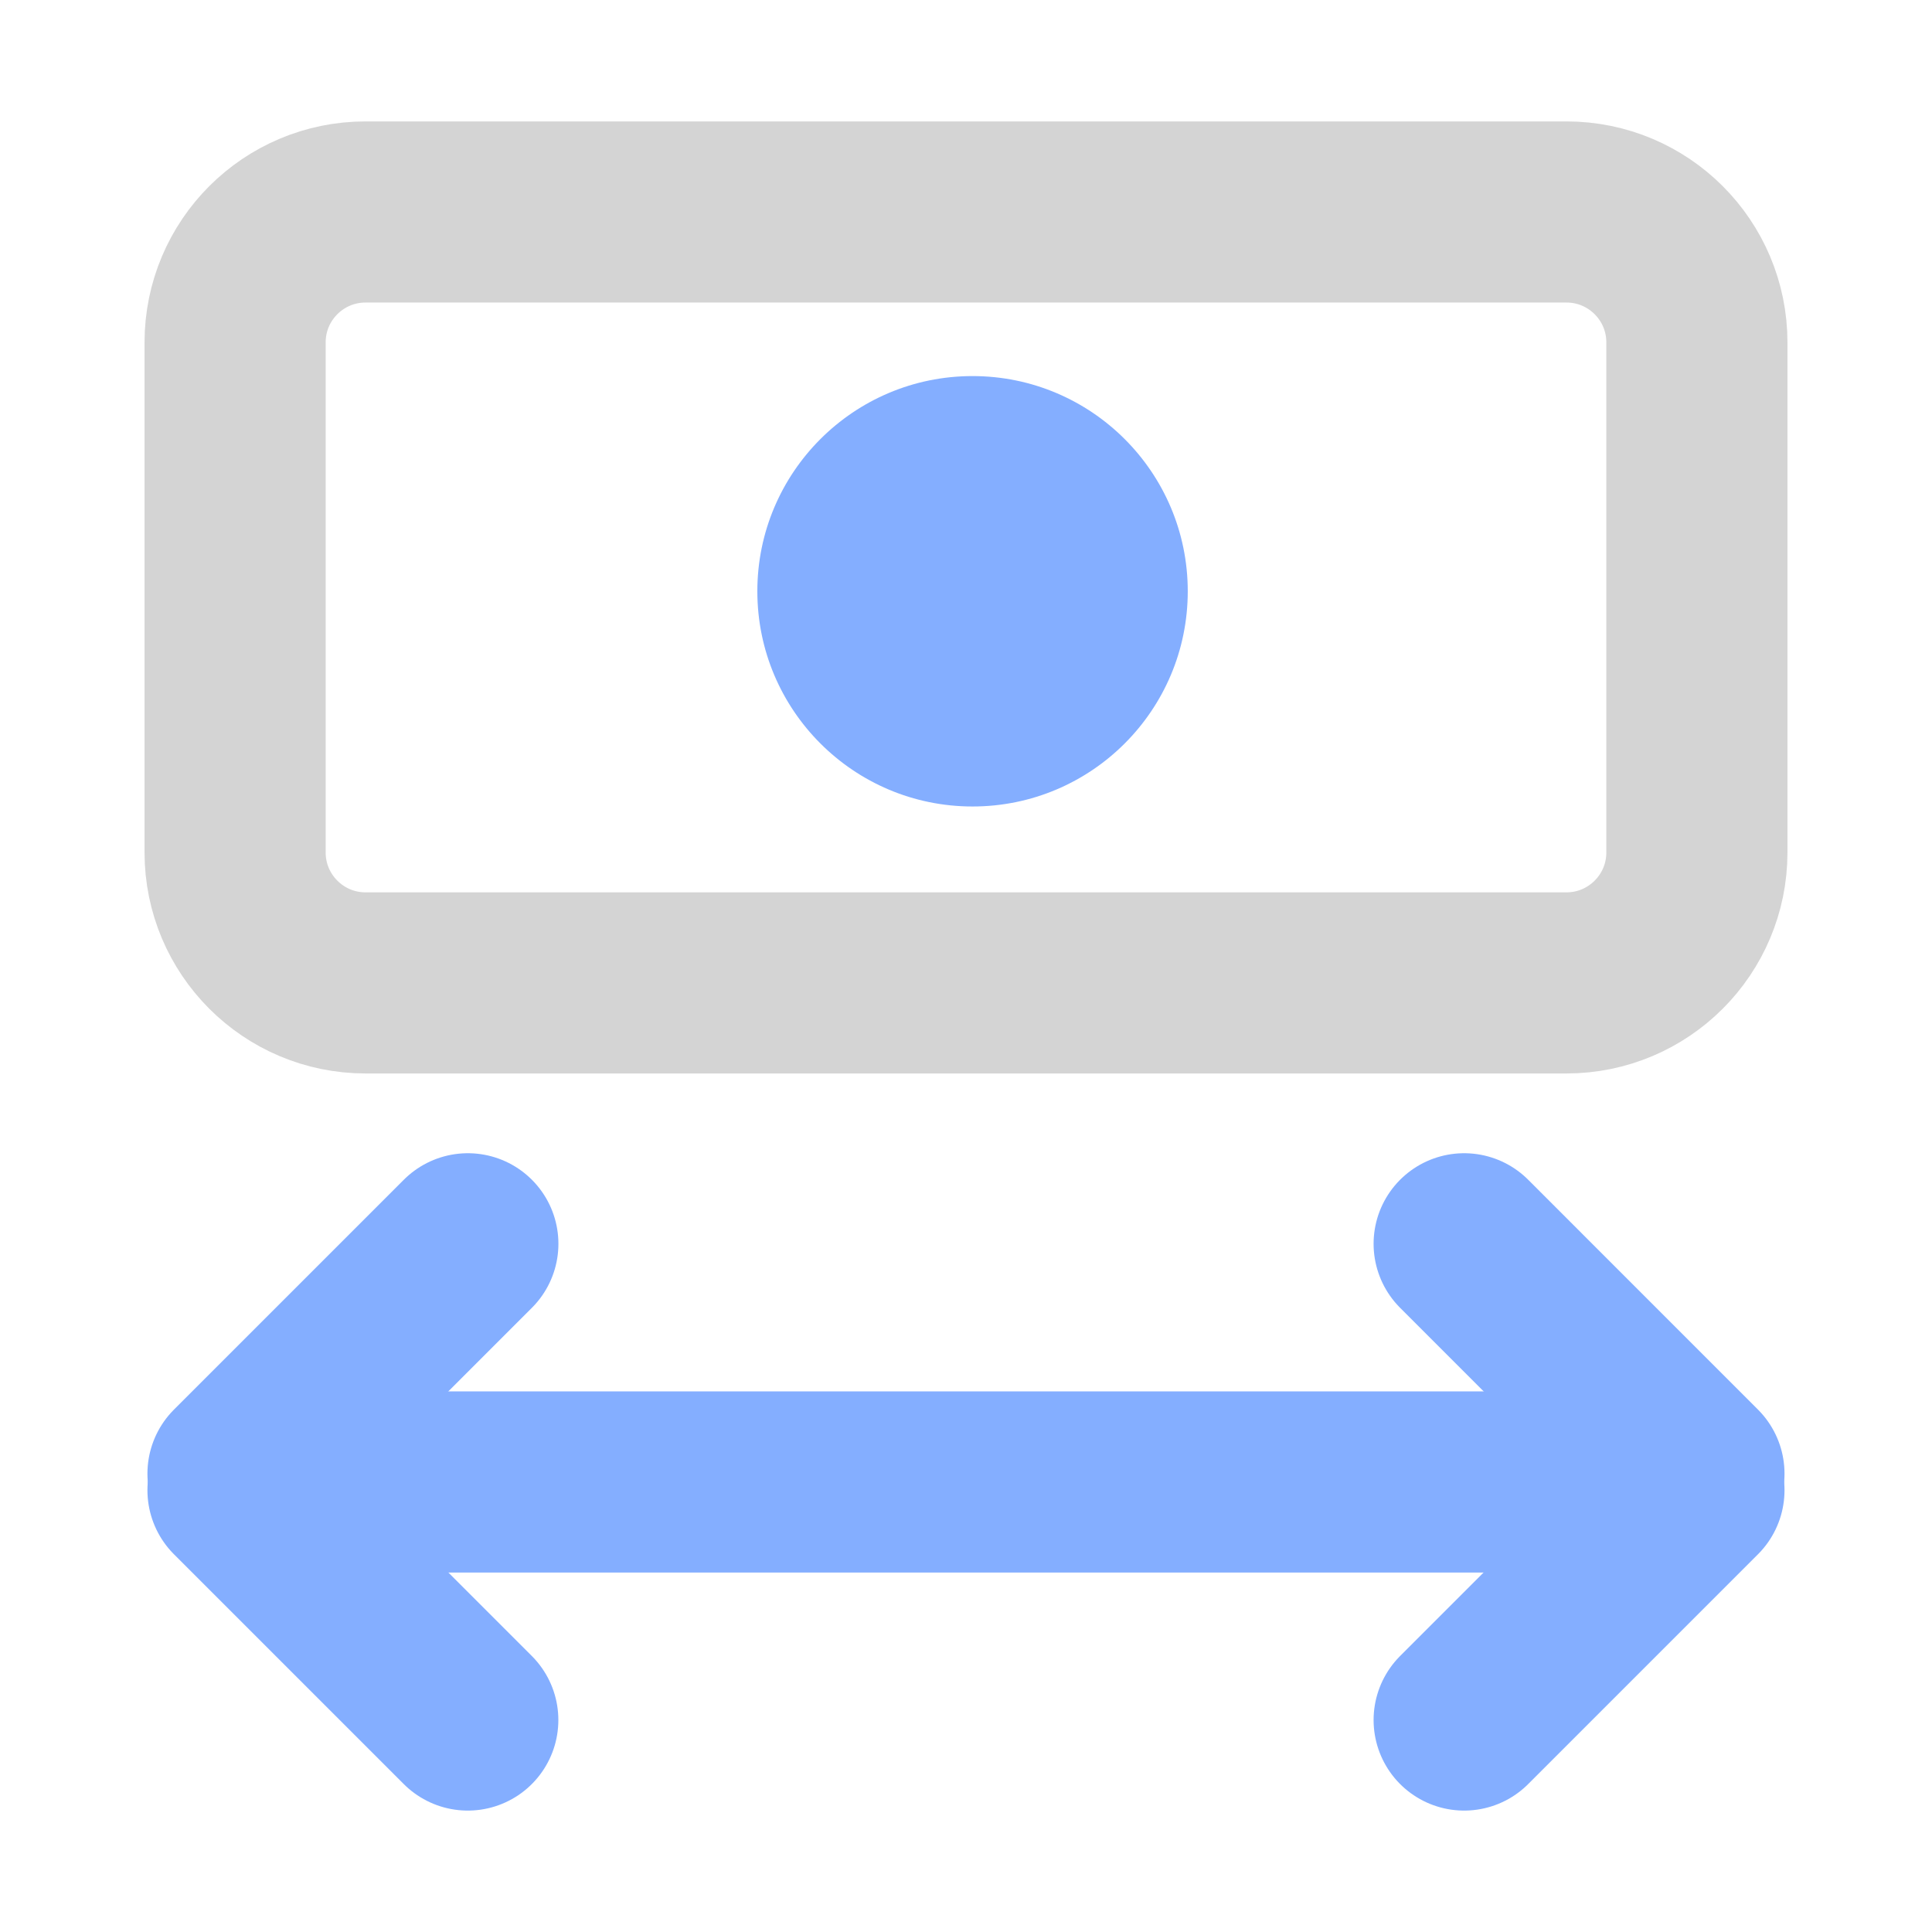
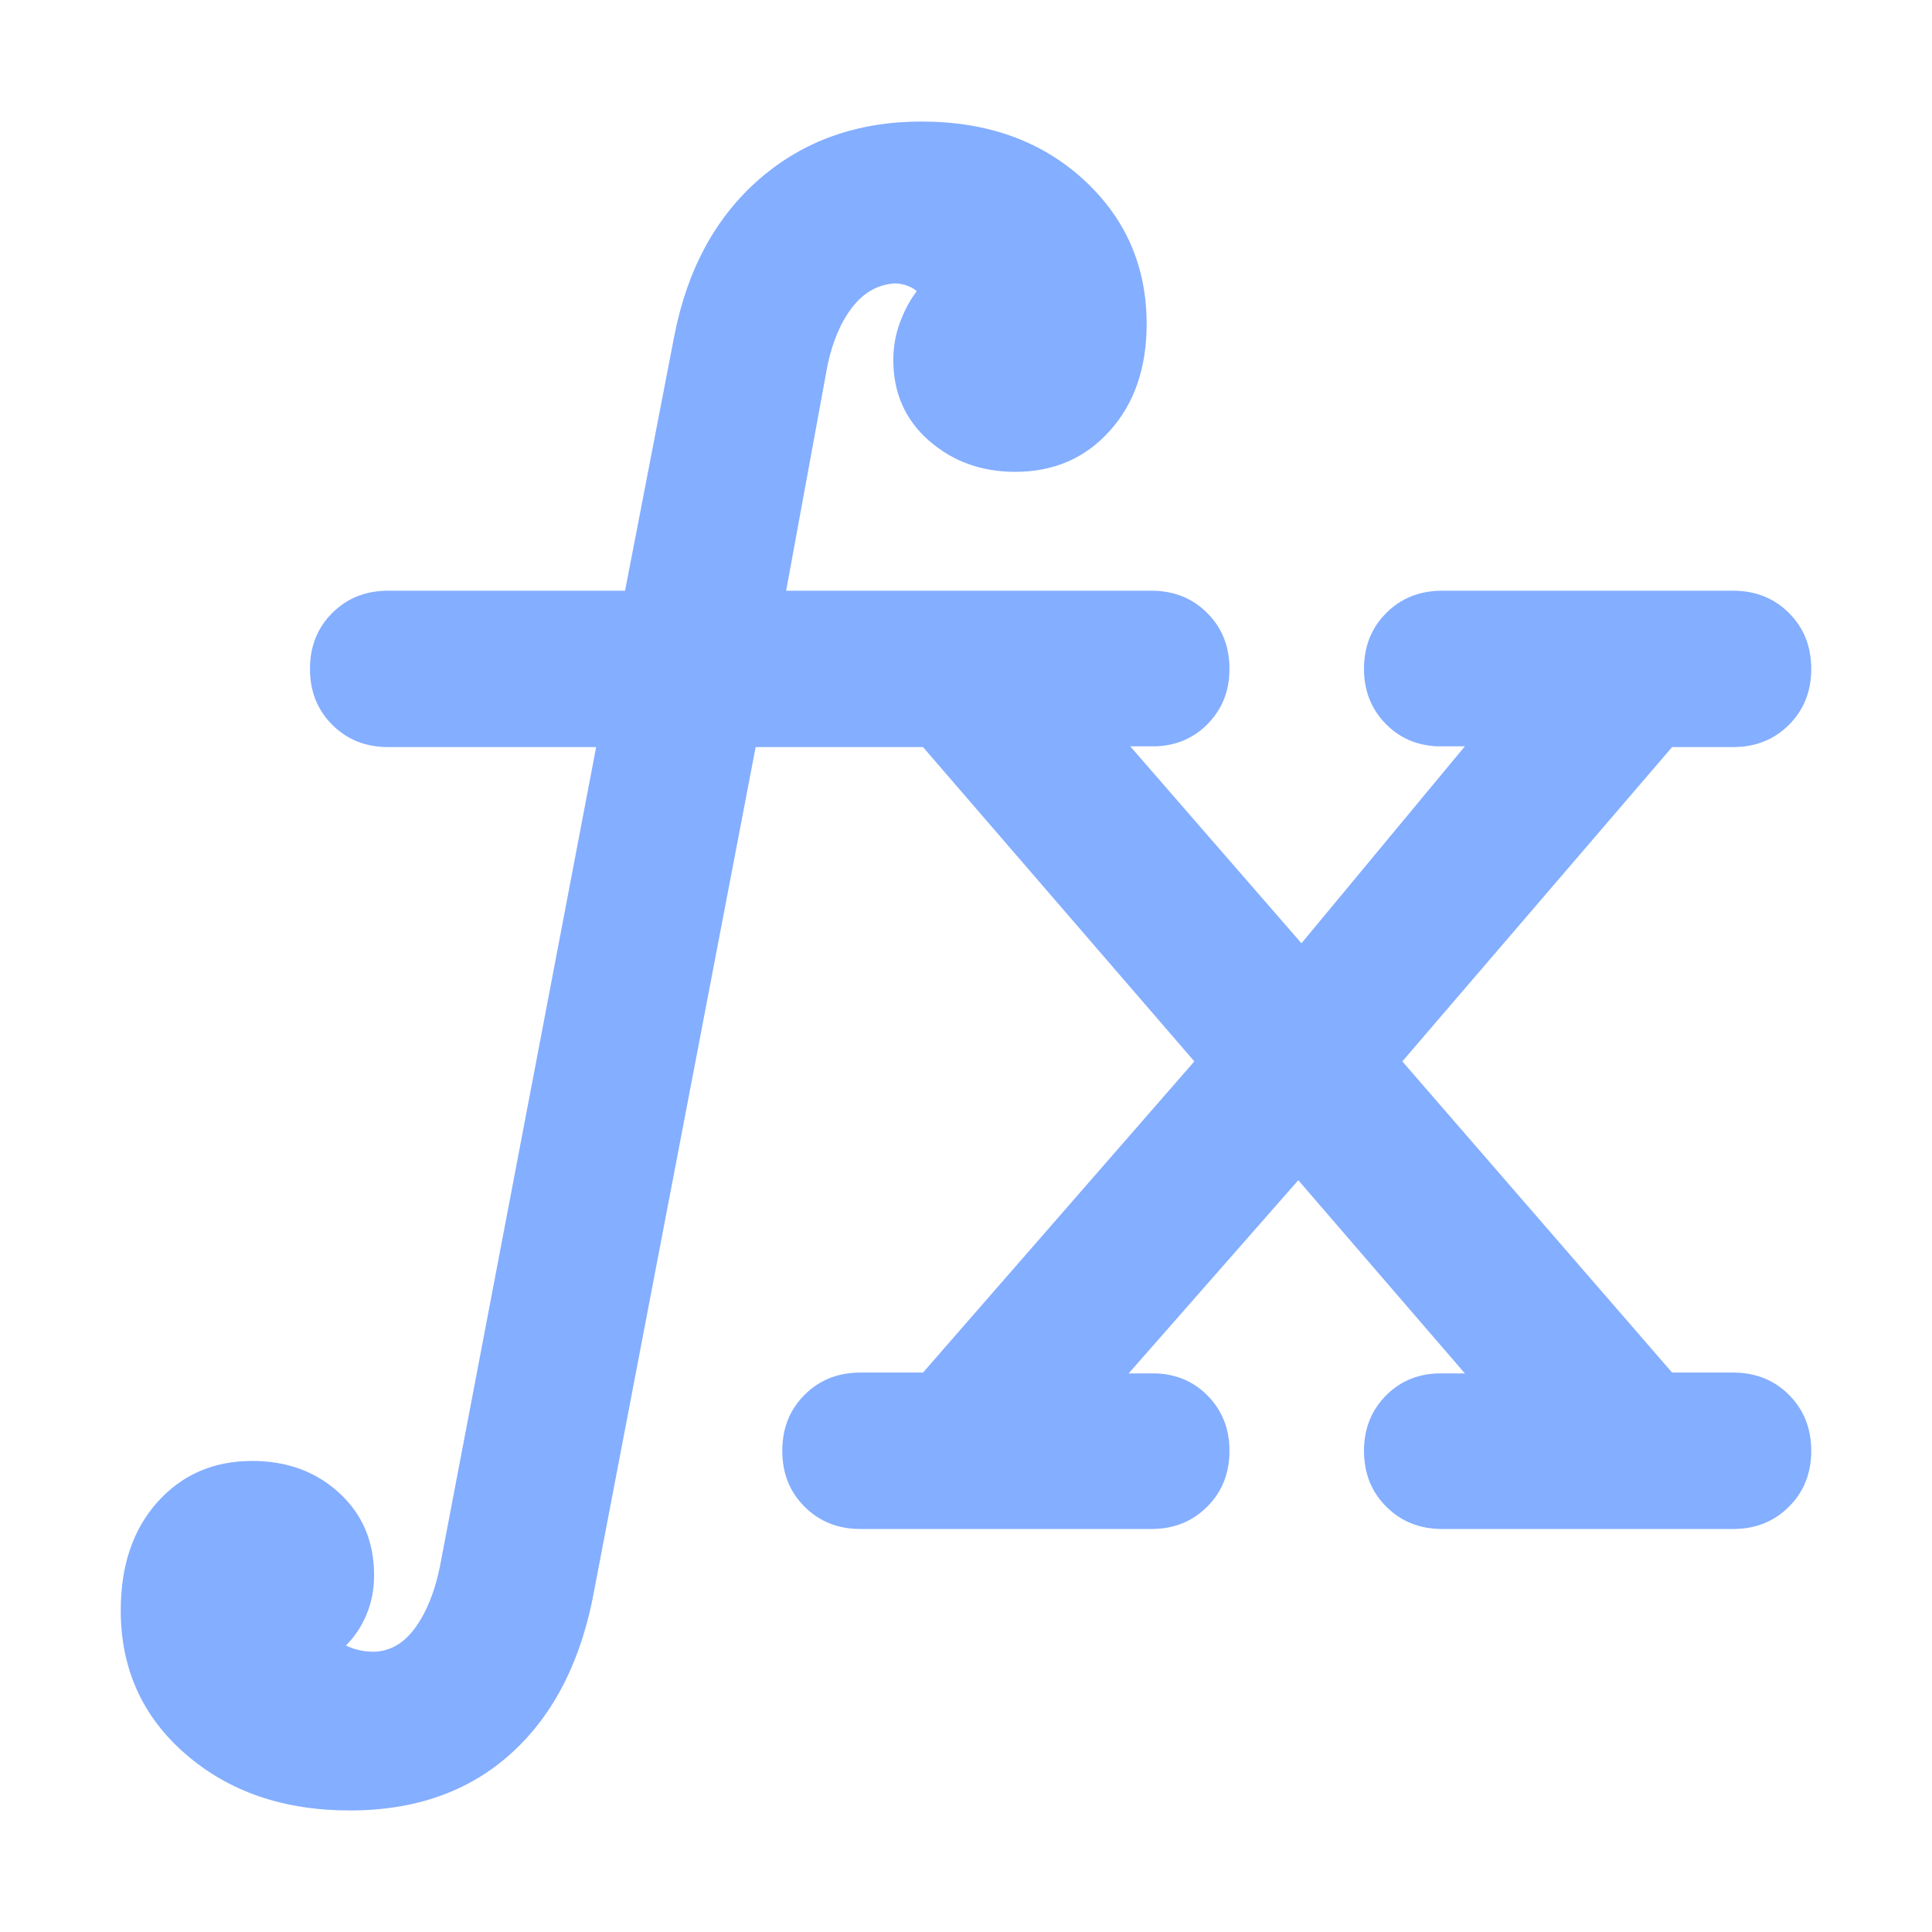
- <svg xmlns="http://www.w3.org/2000/svg" width="32" height="32" viewBox="-2.383 -2 32 32" fill="none">
+ <svg xmlns="http://www.w3.org/2000/svg" width="32" height="32" viewBox="-2 -2.013 32 32" fill="none">
  <g id="Content_STROKE">
-     <path id="Vector" d="M23.562 1.511H3.672C2.478 1.511 1.511 2.478 1.511 3.672V12.119C1.511 13.312 2.478 14.28 3.672 14.28H23.562C24.756 14.28 25.723 13.312 25.723 12.119V3.672C25.723 2.478 24.756 1.511 23.562 1.511Z" stroke="#D4D4D4" stroke-width="3.000" stroke-miterlimit="10" />
-     <g id="Group">
-       <path id="Vector_2" d="M24.016 22.546H5.034" stroke="#84AEFF" stroke-width="3.000" stroke-miterlimit="10" stroke-linecap="round" />
-       <g id="Group_2">
-         <path id="Vector_3" d="M25.674 22.408L21.868 18.601" stroke="#84AEFF" stroke-width="3.000" stroke-miterlimit="10" stroke-linecap="round" />
-         <path id="Vector_4" d="M25.674 22.683L21.868 26.489" stroke="#84AEFF" stroke-width="3.000" stroke-miterlimit="10" stroke-linecap="round" />
-       </g>
-       <g id="Group_3">
-         <path id="Vector_5" d="M1.559 22.683L5.365 26.489" stroke="#84AEFF" stroke-width="3.000" stroke-miterlimit="10" stroke-linecap="round" />
-         <path id="Vector_6" d="M1.559 22.408L5.366 18.601" stroke="#84AEFF" stroke-width="3.000" stroke-miterlimit="10" stroke-linecap="round" />
-       </g>
-     </g>
-     <path id="Vector_7" d="M13.725 11.358C15.694 11.358 17.29 9.762 17.29 7.793C17.29 5.825 15.694 4.229 13.725 4.229C11.757 4.229 10.161 5.825 10.161 7.793C10.161 9.762 11.757 11.358 13.725 11.358Z" fill="#84AEFF" />
+     <path id="Vector" d="M3.795 27.974C2.698 27.974 1.792 27.663 1.075 27.041C0.358 26.42 0 25.626 0 24.659C0 23.916 0.203 23.318 0.609 22.865C1.015 22.412 1.537 22.185 2.176 22.185C2.754 22.185 3.236 22.362 3.62 22.716C4.004 23.07 4.196 23.523 4.196 24.076C4.196 24.309 4.155 24.525 4.073 24.723C3.991 24.922 3.877 25.095 3.73 25.241C3.799 25.276 3.872 25.302 3.95 25.319C4.028 25.336 4.11 25.345 4.196 25.345C4.464 25.336 4.691 25.205 4.876 24.95C5.062 24.695 5.198 24.36 5.284 23.946L7.874 10.361H4.429C4.058 10.361 3.749 10.238 3.503 9.992C3.257 9.746 3.134 9.437 3.134 9.066C3.134 8.694 3.257 8.386 3.503 8.14C3.749 7.894 4.058 7.771 4.429 7.771H8.353L9.169 3.548C9.385 2.443 9.858 1.576 10.587 0.945C11.317 0.315 12.209 0 13.262 0C14.35 0 15.243 0.319 15.943 0.958C16.642 1.597 16.992 2.396 16.992 3.354C16.992 4.079 16.789 4.669 16.383 5.122C15.977 5.575 15.455 5.802 14.816 5.802C14.255 5.802 13.778 5.629 13.385 5.284C12.992 4.939 12.796 4.494 12.796 3.95C12.796 3.734 12.832 3.527 12.906 3.329C12.979 3.13 13.072 2.957 13.184 2.81C13.15 2.776 13.098 2.746 13.029 2.72C12.96 2.694 12.891 2.681 12.821 2.681C12.545 2.698 12.312 2.828 12.122 3.069C11.932 3.311 11.794 3.631 11.708 4.028L11.021 7.771H17.07C17.441 7.771 17.749 7.894 17.995 8.14C18.241 8.386 18.364 8.694 18.364 9.066C18.364 9.42 18.25 9.717 18.021 9.959C17.793 10.201 17.505 10.331 17.16 10.348H16.72L19.556 13.611L22.263 10.348H21.796C21.451 10.331 21.164 10.201 20.935 9.959C20.706 9.717 20.592 9.42 20.592 9.066C20.592 8.694 20.715 8.386 20.961 8.14C21.207 7.894 21.516 7.771 21.887 7.771H26.705C27.076 7.771 27.385 7.894 27.631 8.14C27.877 8.386 28 8.694 28 9.066C28 9.437 27.877 9.746 27.631 9.992C27.385 10.238 27.076 10.361 26.705 10.361H25.695L21.227 15.567L25.695 20.721H26.705C27.076 20.721 27.385 20.844 27.631 21.09C27.877 21.337 28 21.645 28 22.017C28 22.388 27.877 22.697 27.631 22.942C27.385 23.189 27.076 23.312 26.705 23.312H21.887C21.516 23.312 21.207 23.189 20.961 22.942C20.715 22.697 20.592 22.388 20.592 22.017C20.592 21.663 20.706 21.365 20.935 21.123C21.164 20.881 21.451 20.752 21.796 20.735H22.263L19.504 17.535L16.694 20.735H17.16C17.505 20.752 17.793 20.881 18.021 21.123C18.25 21.365 18.364 21.663 18.364 22.017C18.364 22.388 18.241 22.697 17.995 22.942C17.749 23.189 17.441 23.312 17.07 23.312H12.252C11.88 23.312 11.572 23.189 11.326 22.942C11.079 22.697 10.957 22.388 10.957 22.017C10.957 21.645 11.079 21.337 11.326 21.09C11.572 20.844 11.88 20.721 12.252 20.721H13.288L17.782 15.567L13.288 10.361H10.516L7.848 24.296C7.641 25.461 7.188 26.366 6.488 27.009C5.789 27.652 4.891 27.974 3.795 27.974Z" fill="#84AEFF" />
  </g>
</svg>
